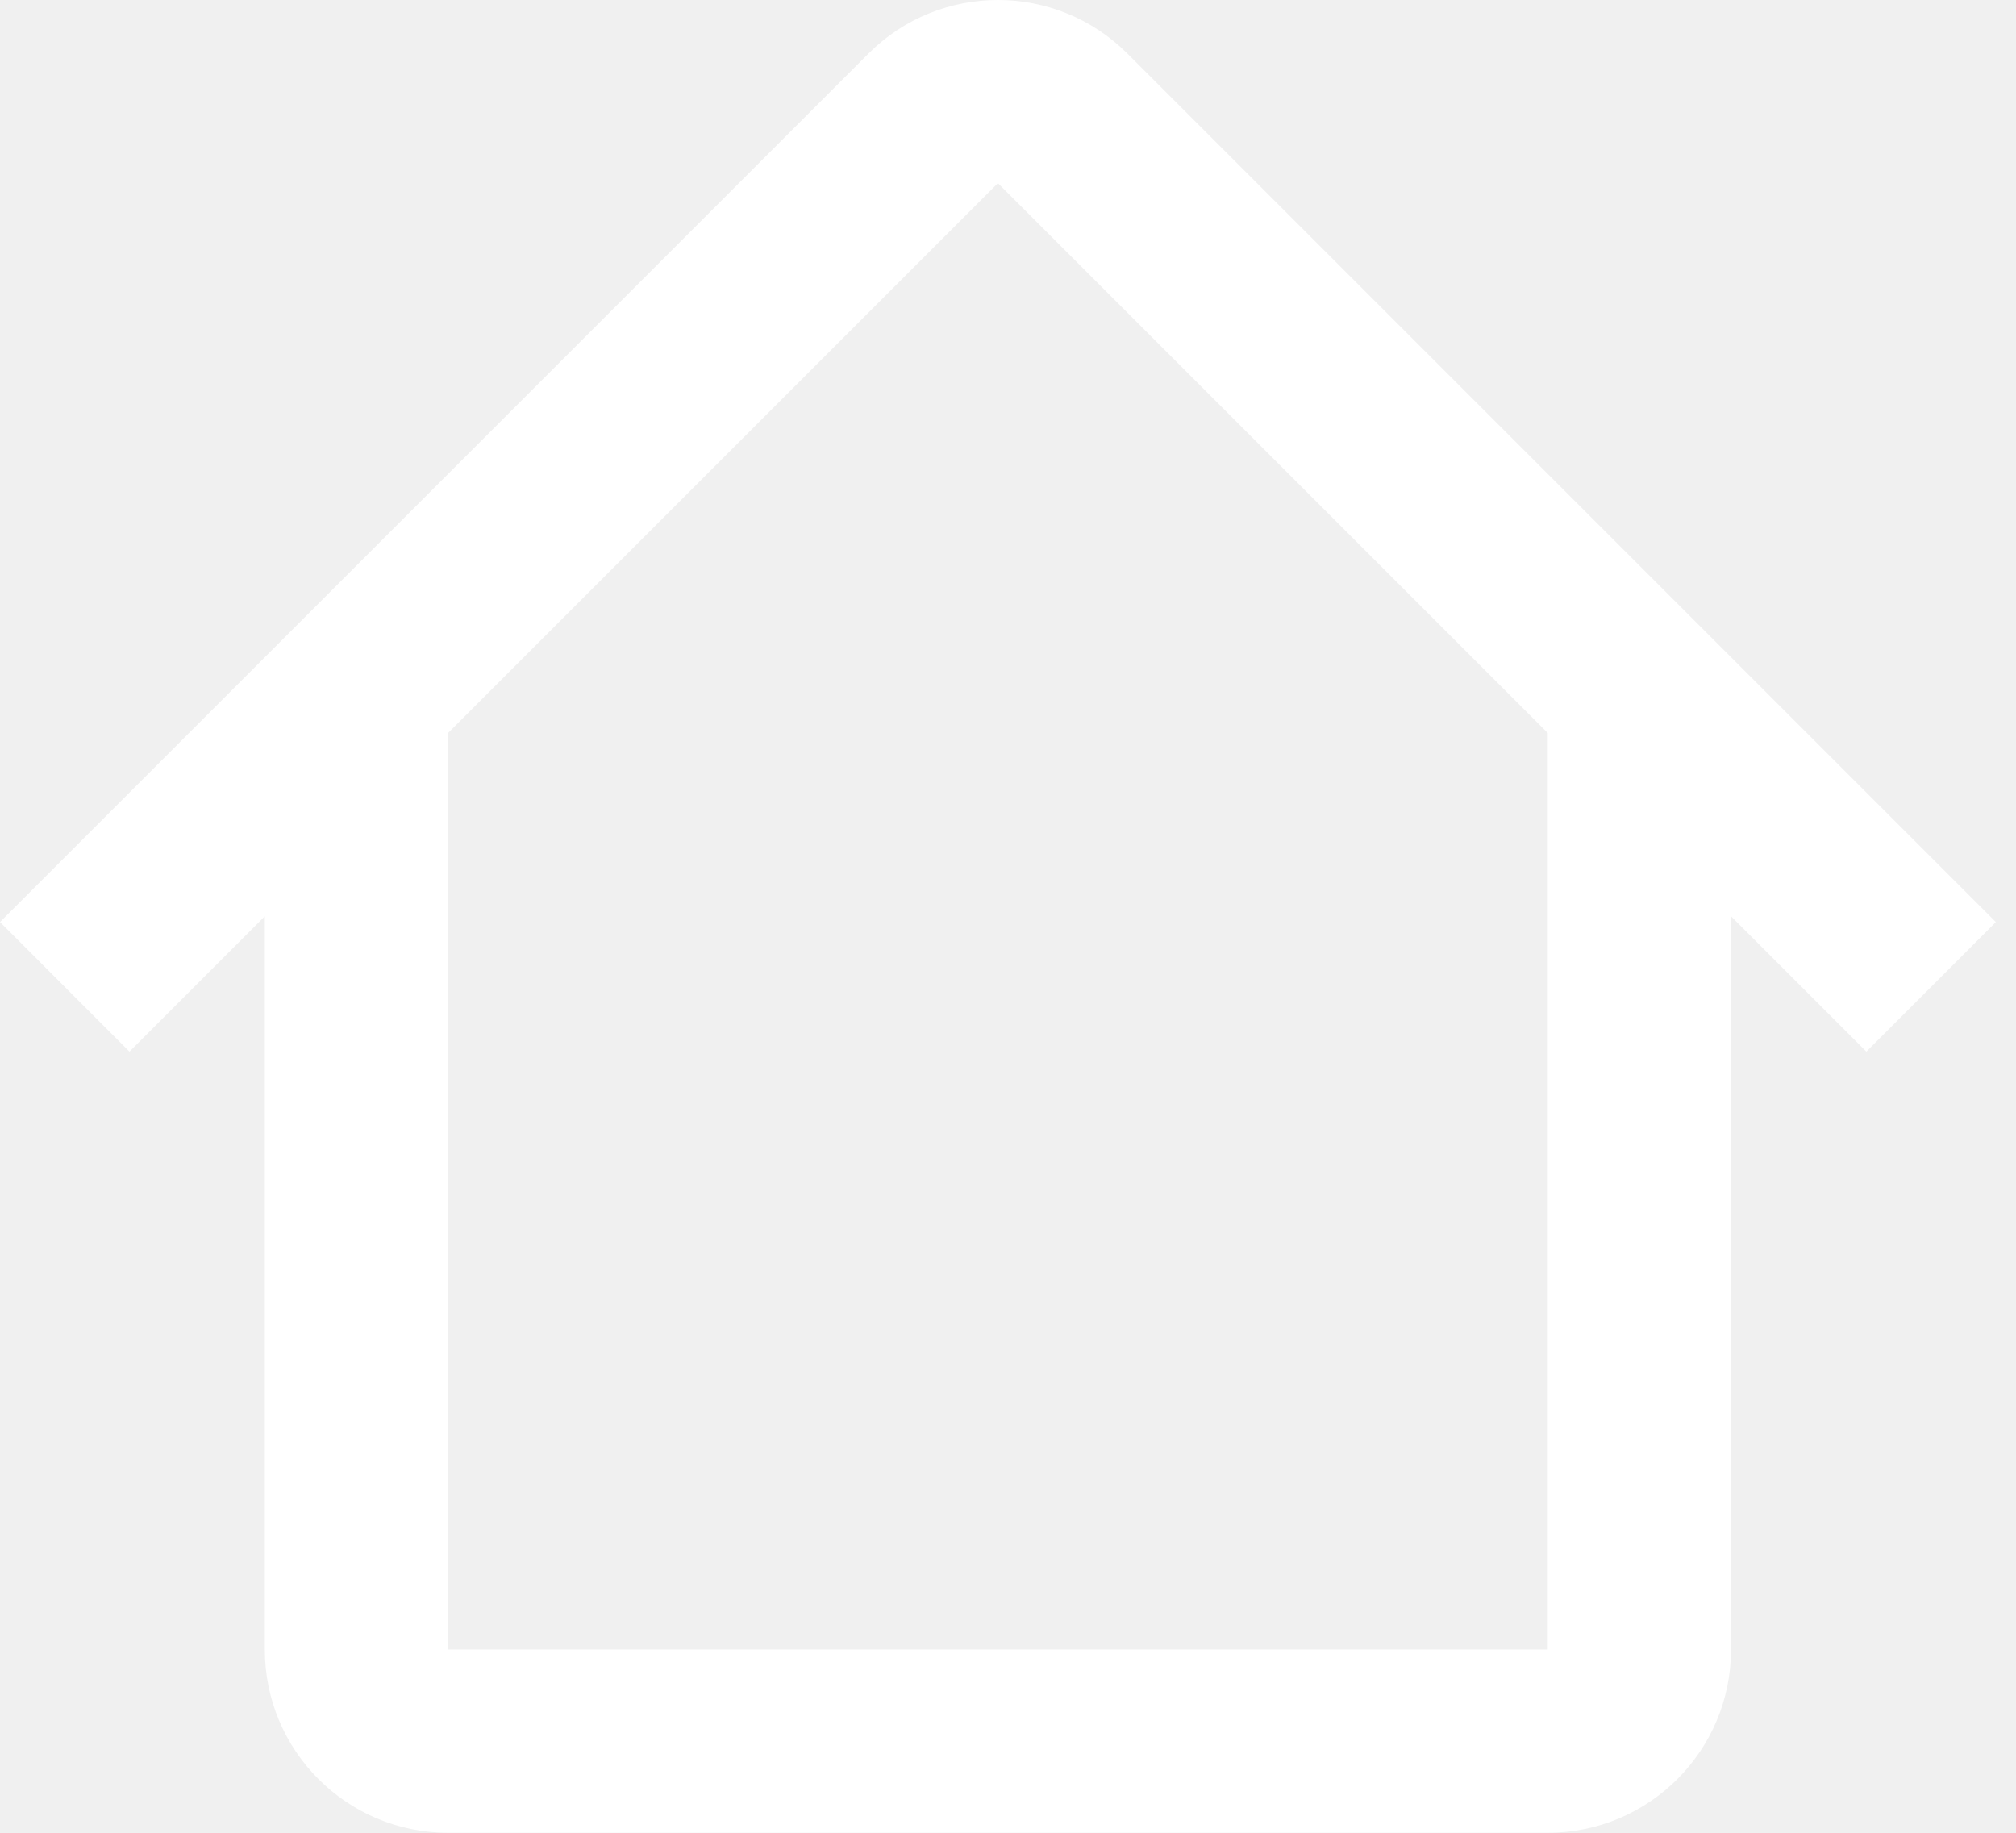
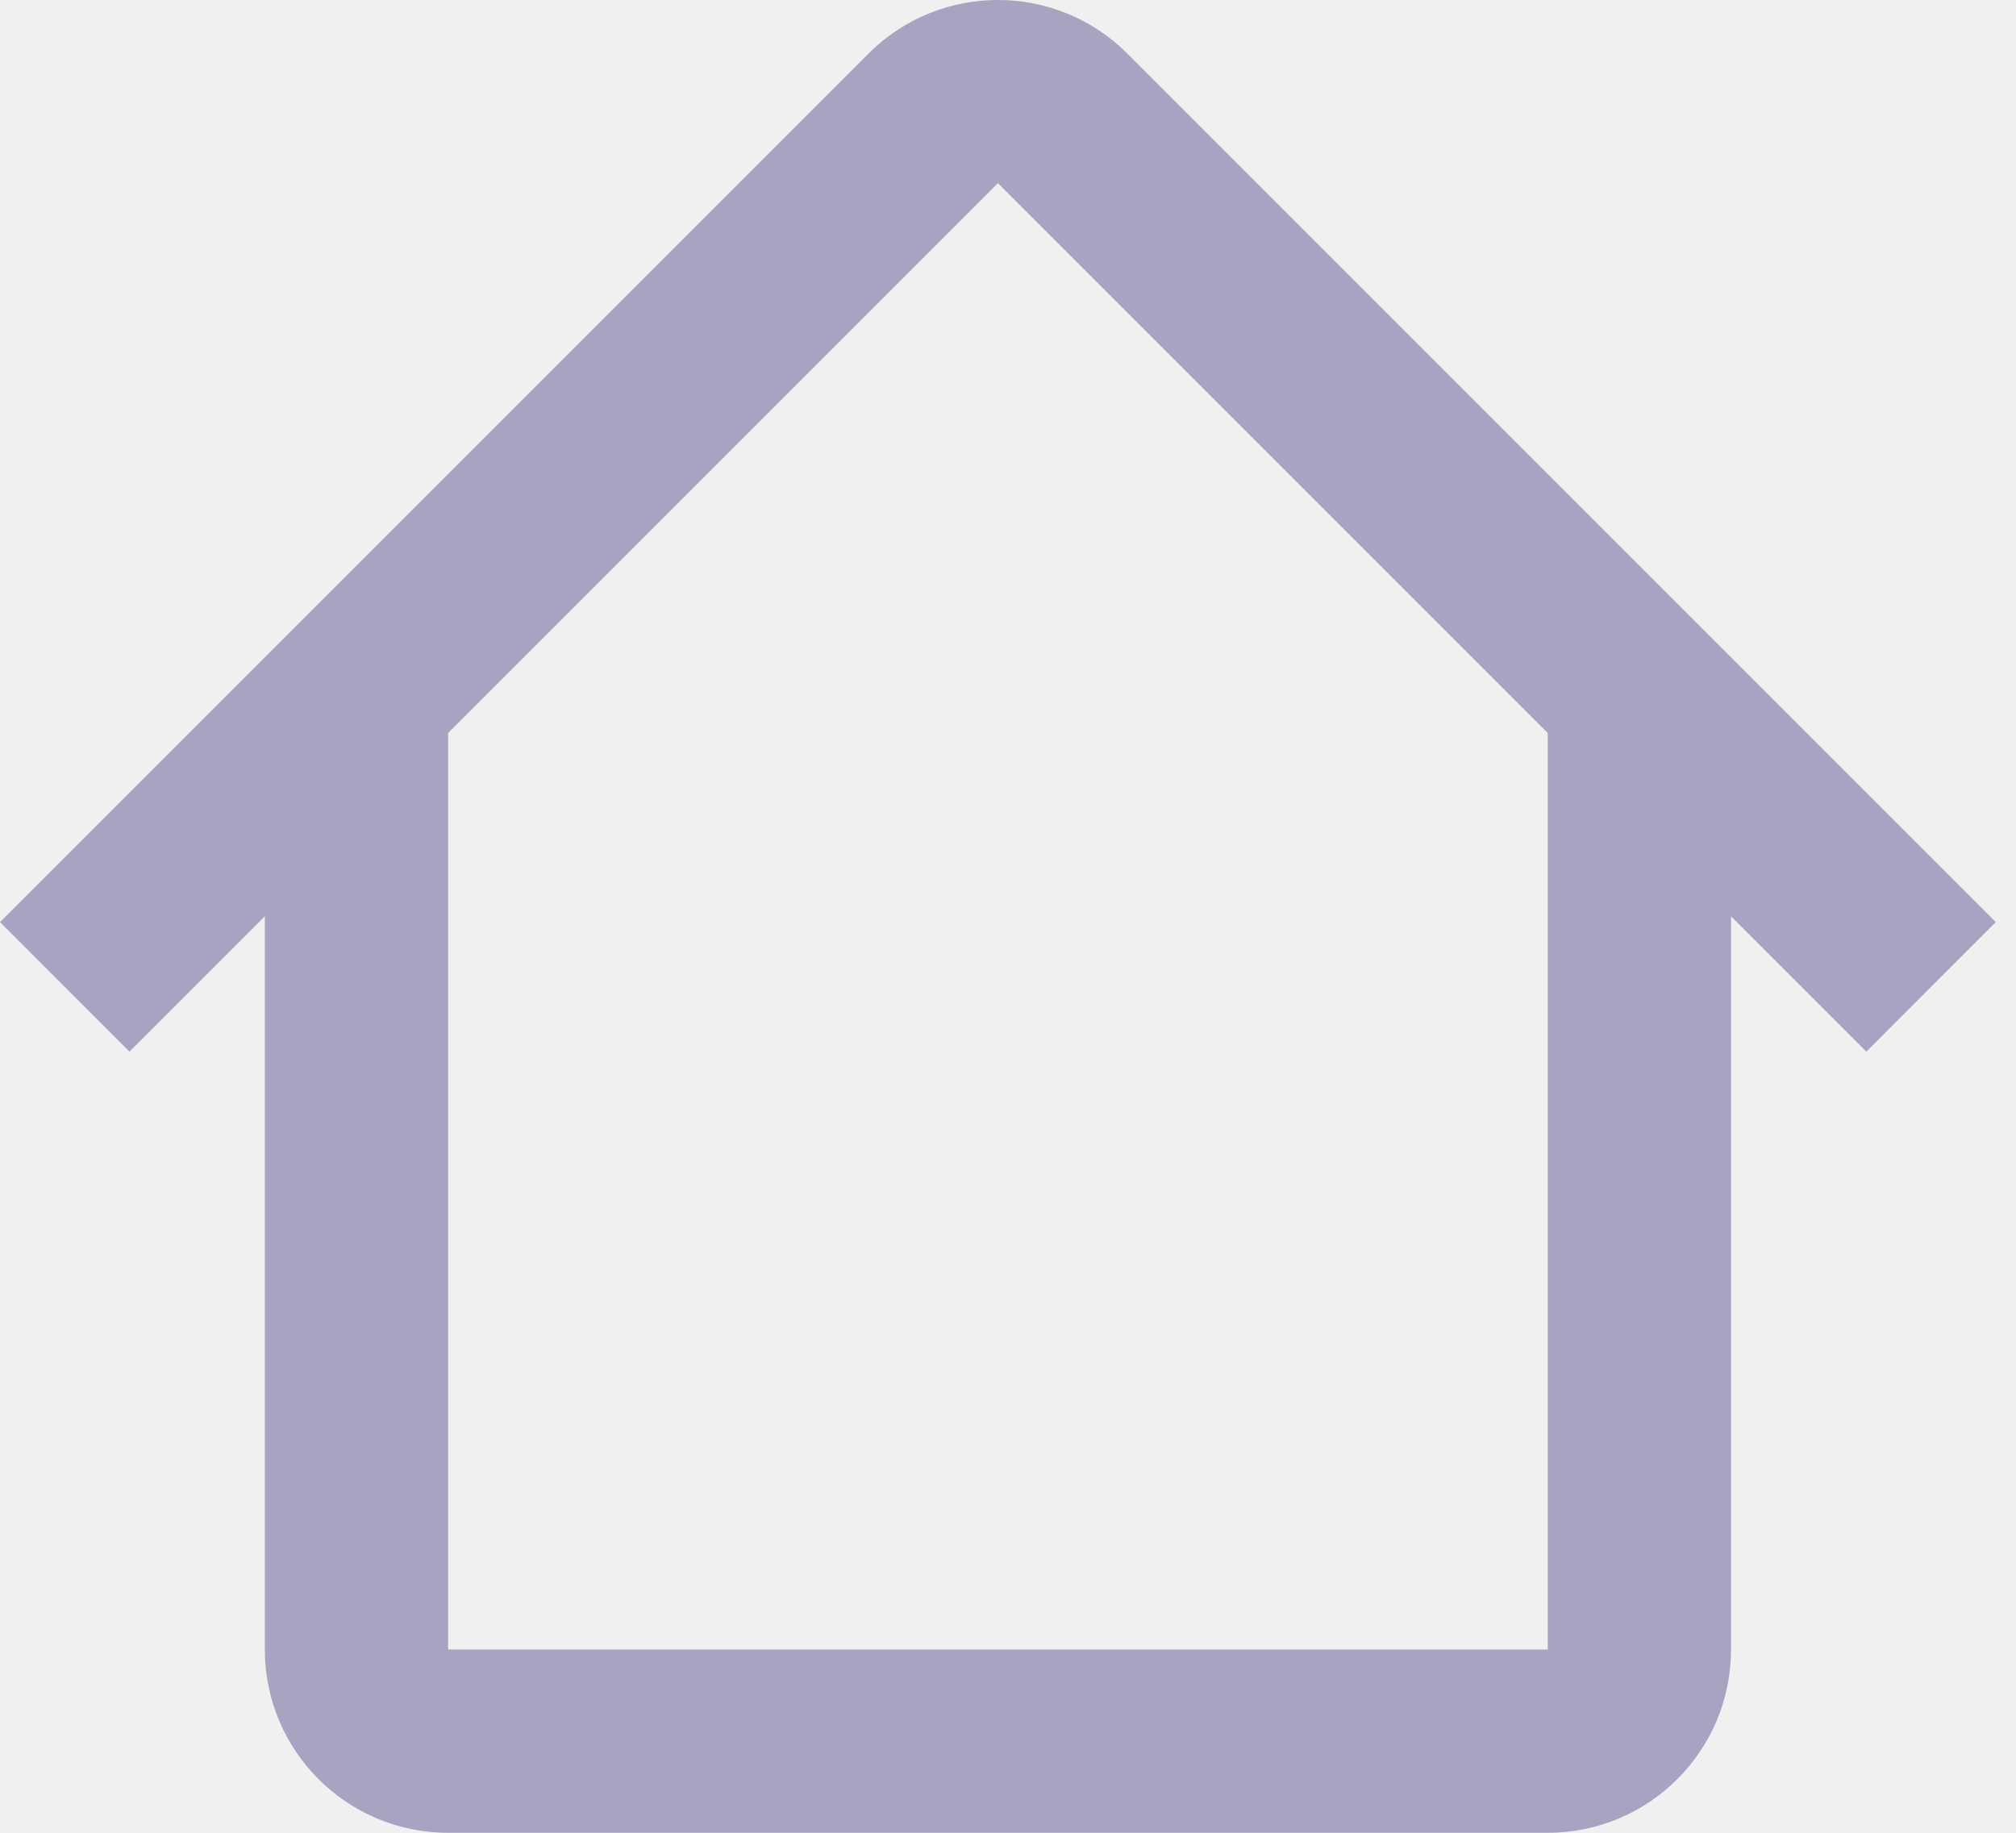
<svg xmlns="http://www.w3.org/2000/svg" width="22" height="20" viewBox="0 0 22 20" fill="none">
-   <path fill-rule="evenodd" clip-rule="evenodd" d="M4.889 8L10.89 1.999L16.891 8H16.89V18H4.89V8H4.889ZM2.89 9.999L1.413 11.476L0 10.062L9.477 0.585C10.257 -0.195 11.523 -0.195 12.303 0.585L21.78 10.062L20.367 11.476L18.89 9.999V18C18.89 19.105 17.995 20 16.89 20H4.89C3.785 20 2.89 19.105 2.89 18V9.999Z" fill="white" />
+   <path fill-rule="evenodd" clip-rule="evenodd" d="M4.889 8L10.89 1.999L16.891 8H16.89V18H4.89V8H4.889ZM2.89 9.999L1.413 11.476L0 10.062L9.477 0.585C10.257 -0.195 11.523 -0.195 12.303 0.585L21.78 10.062L20.367 11.476L18.89 9.999V18C18.89 19.105 17.995 20 16.89 20H4.89C3.785 20 2.89 19.105 2.89 18V9.999Z" fill="#A9A3C2" />
</svg>
